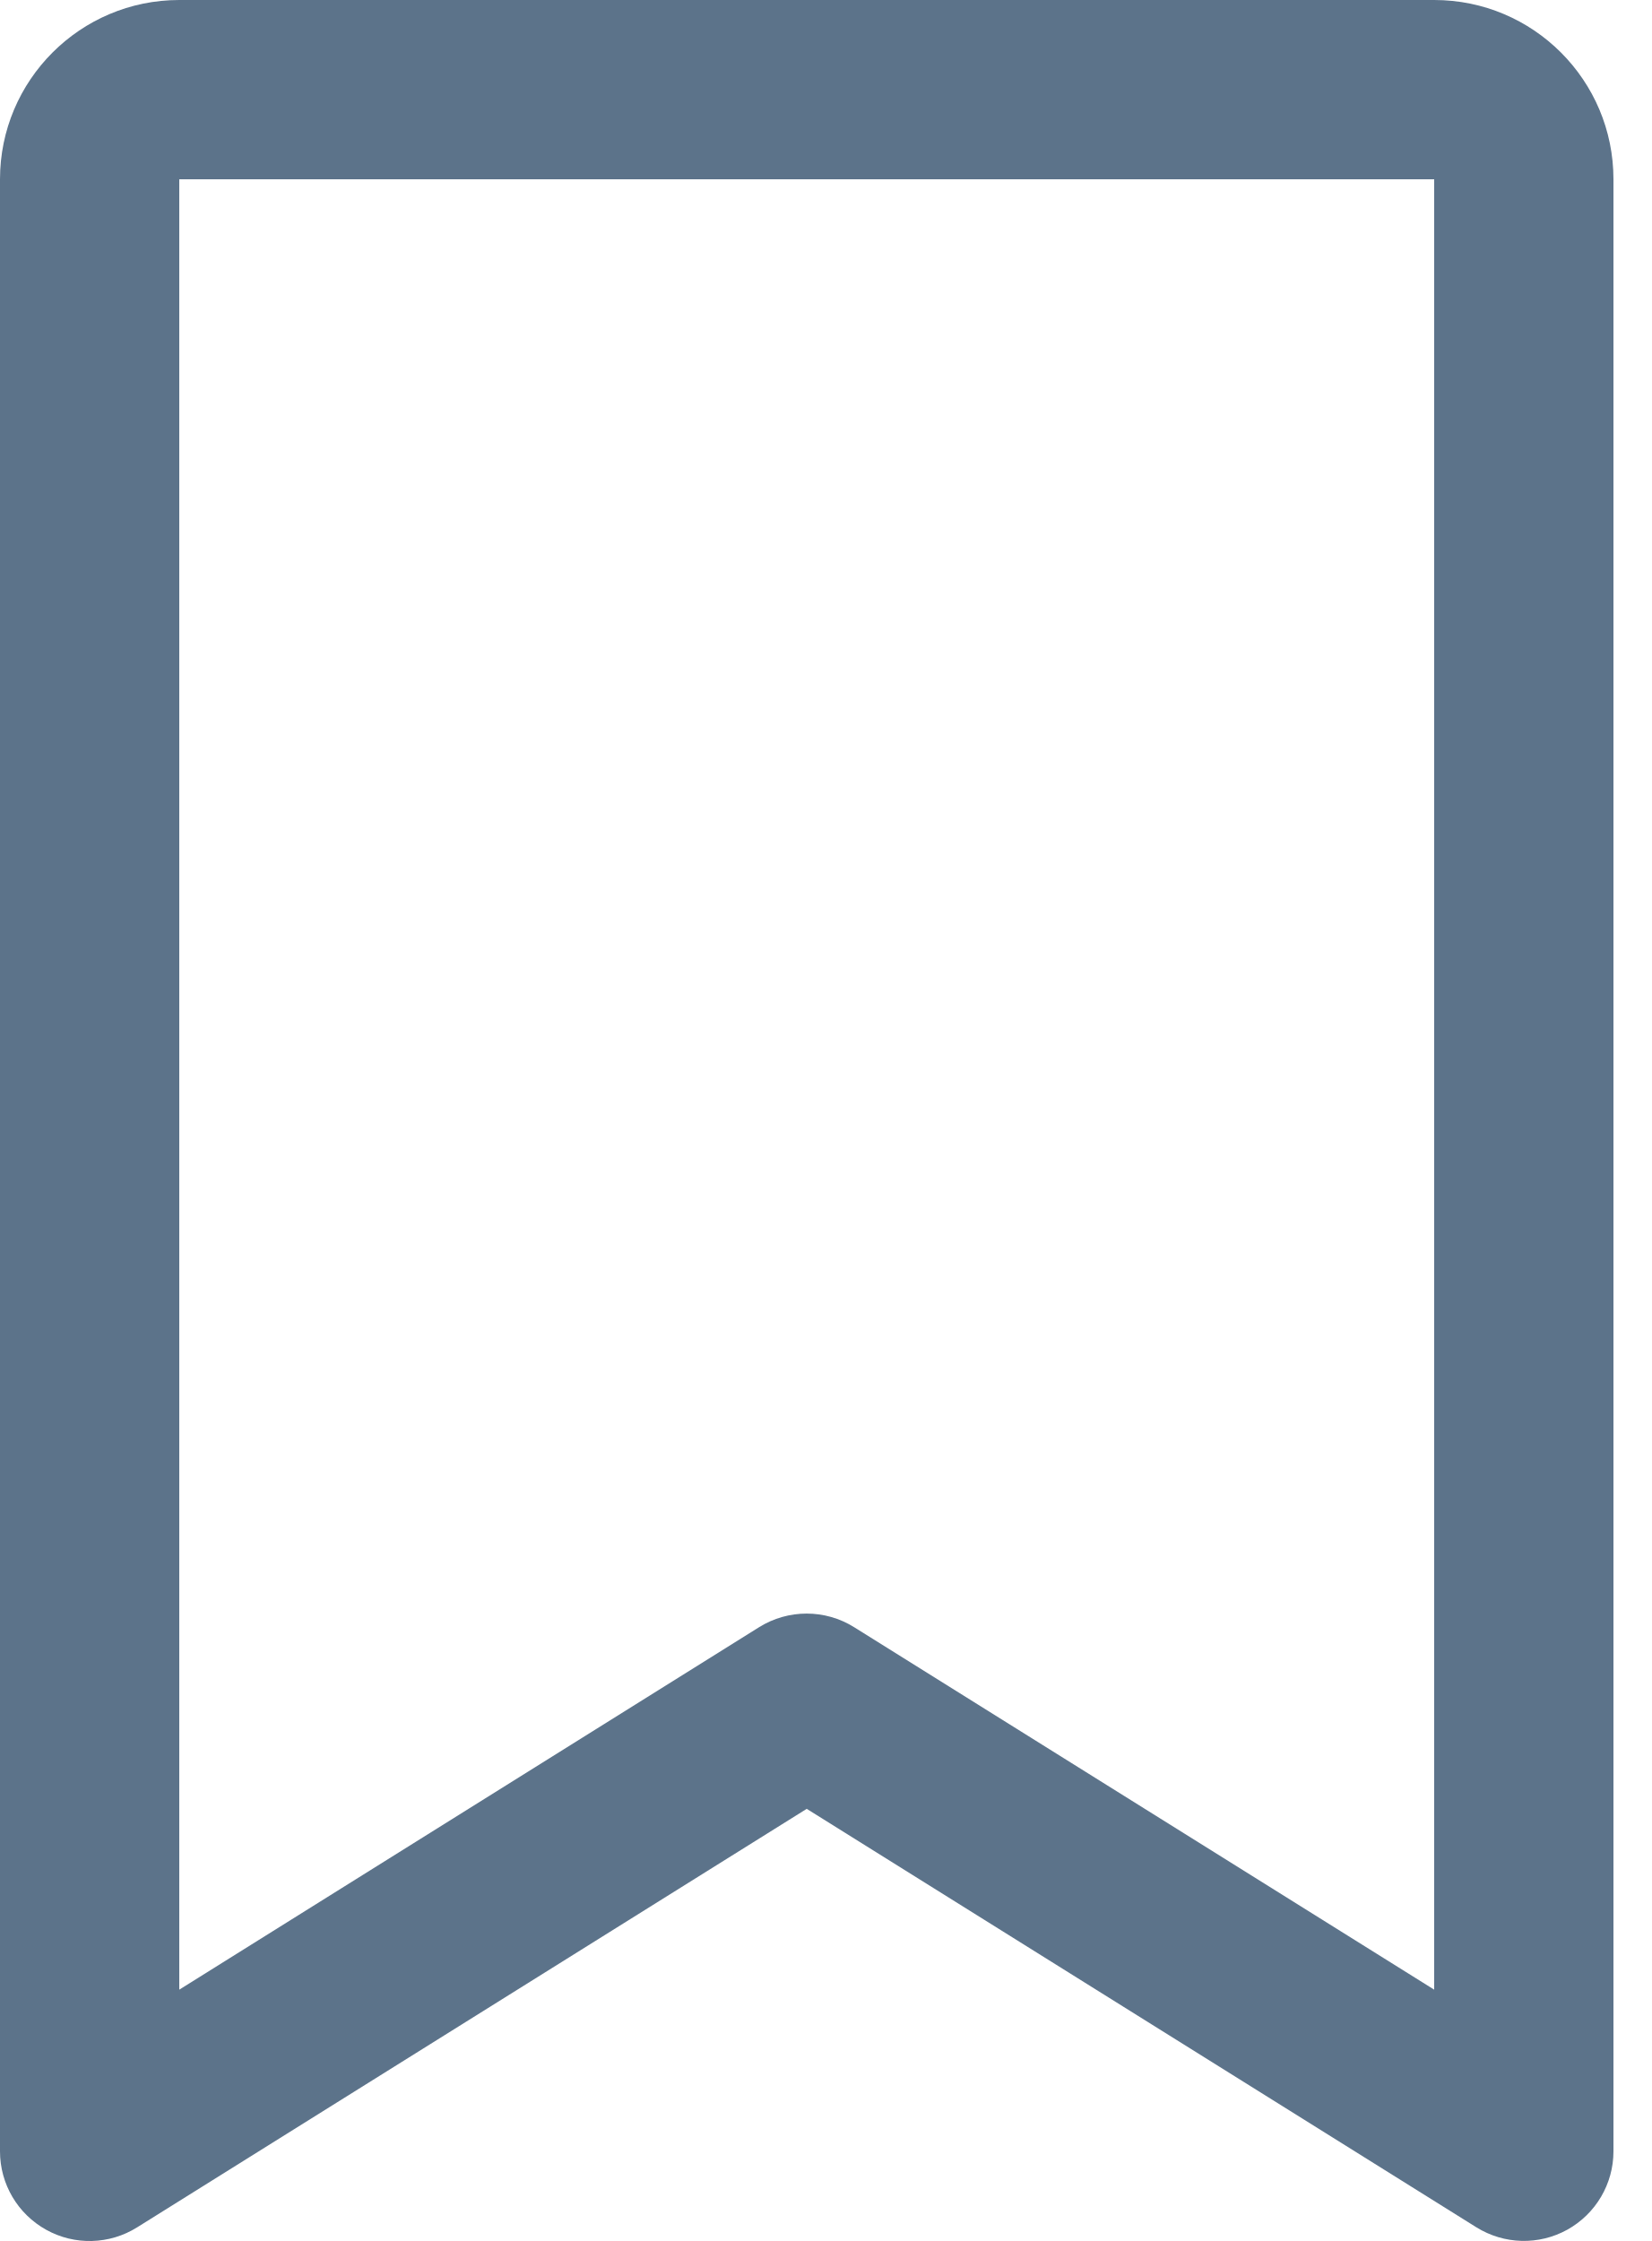
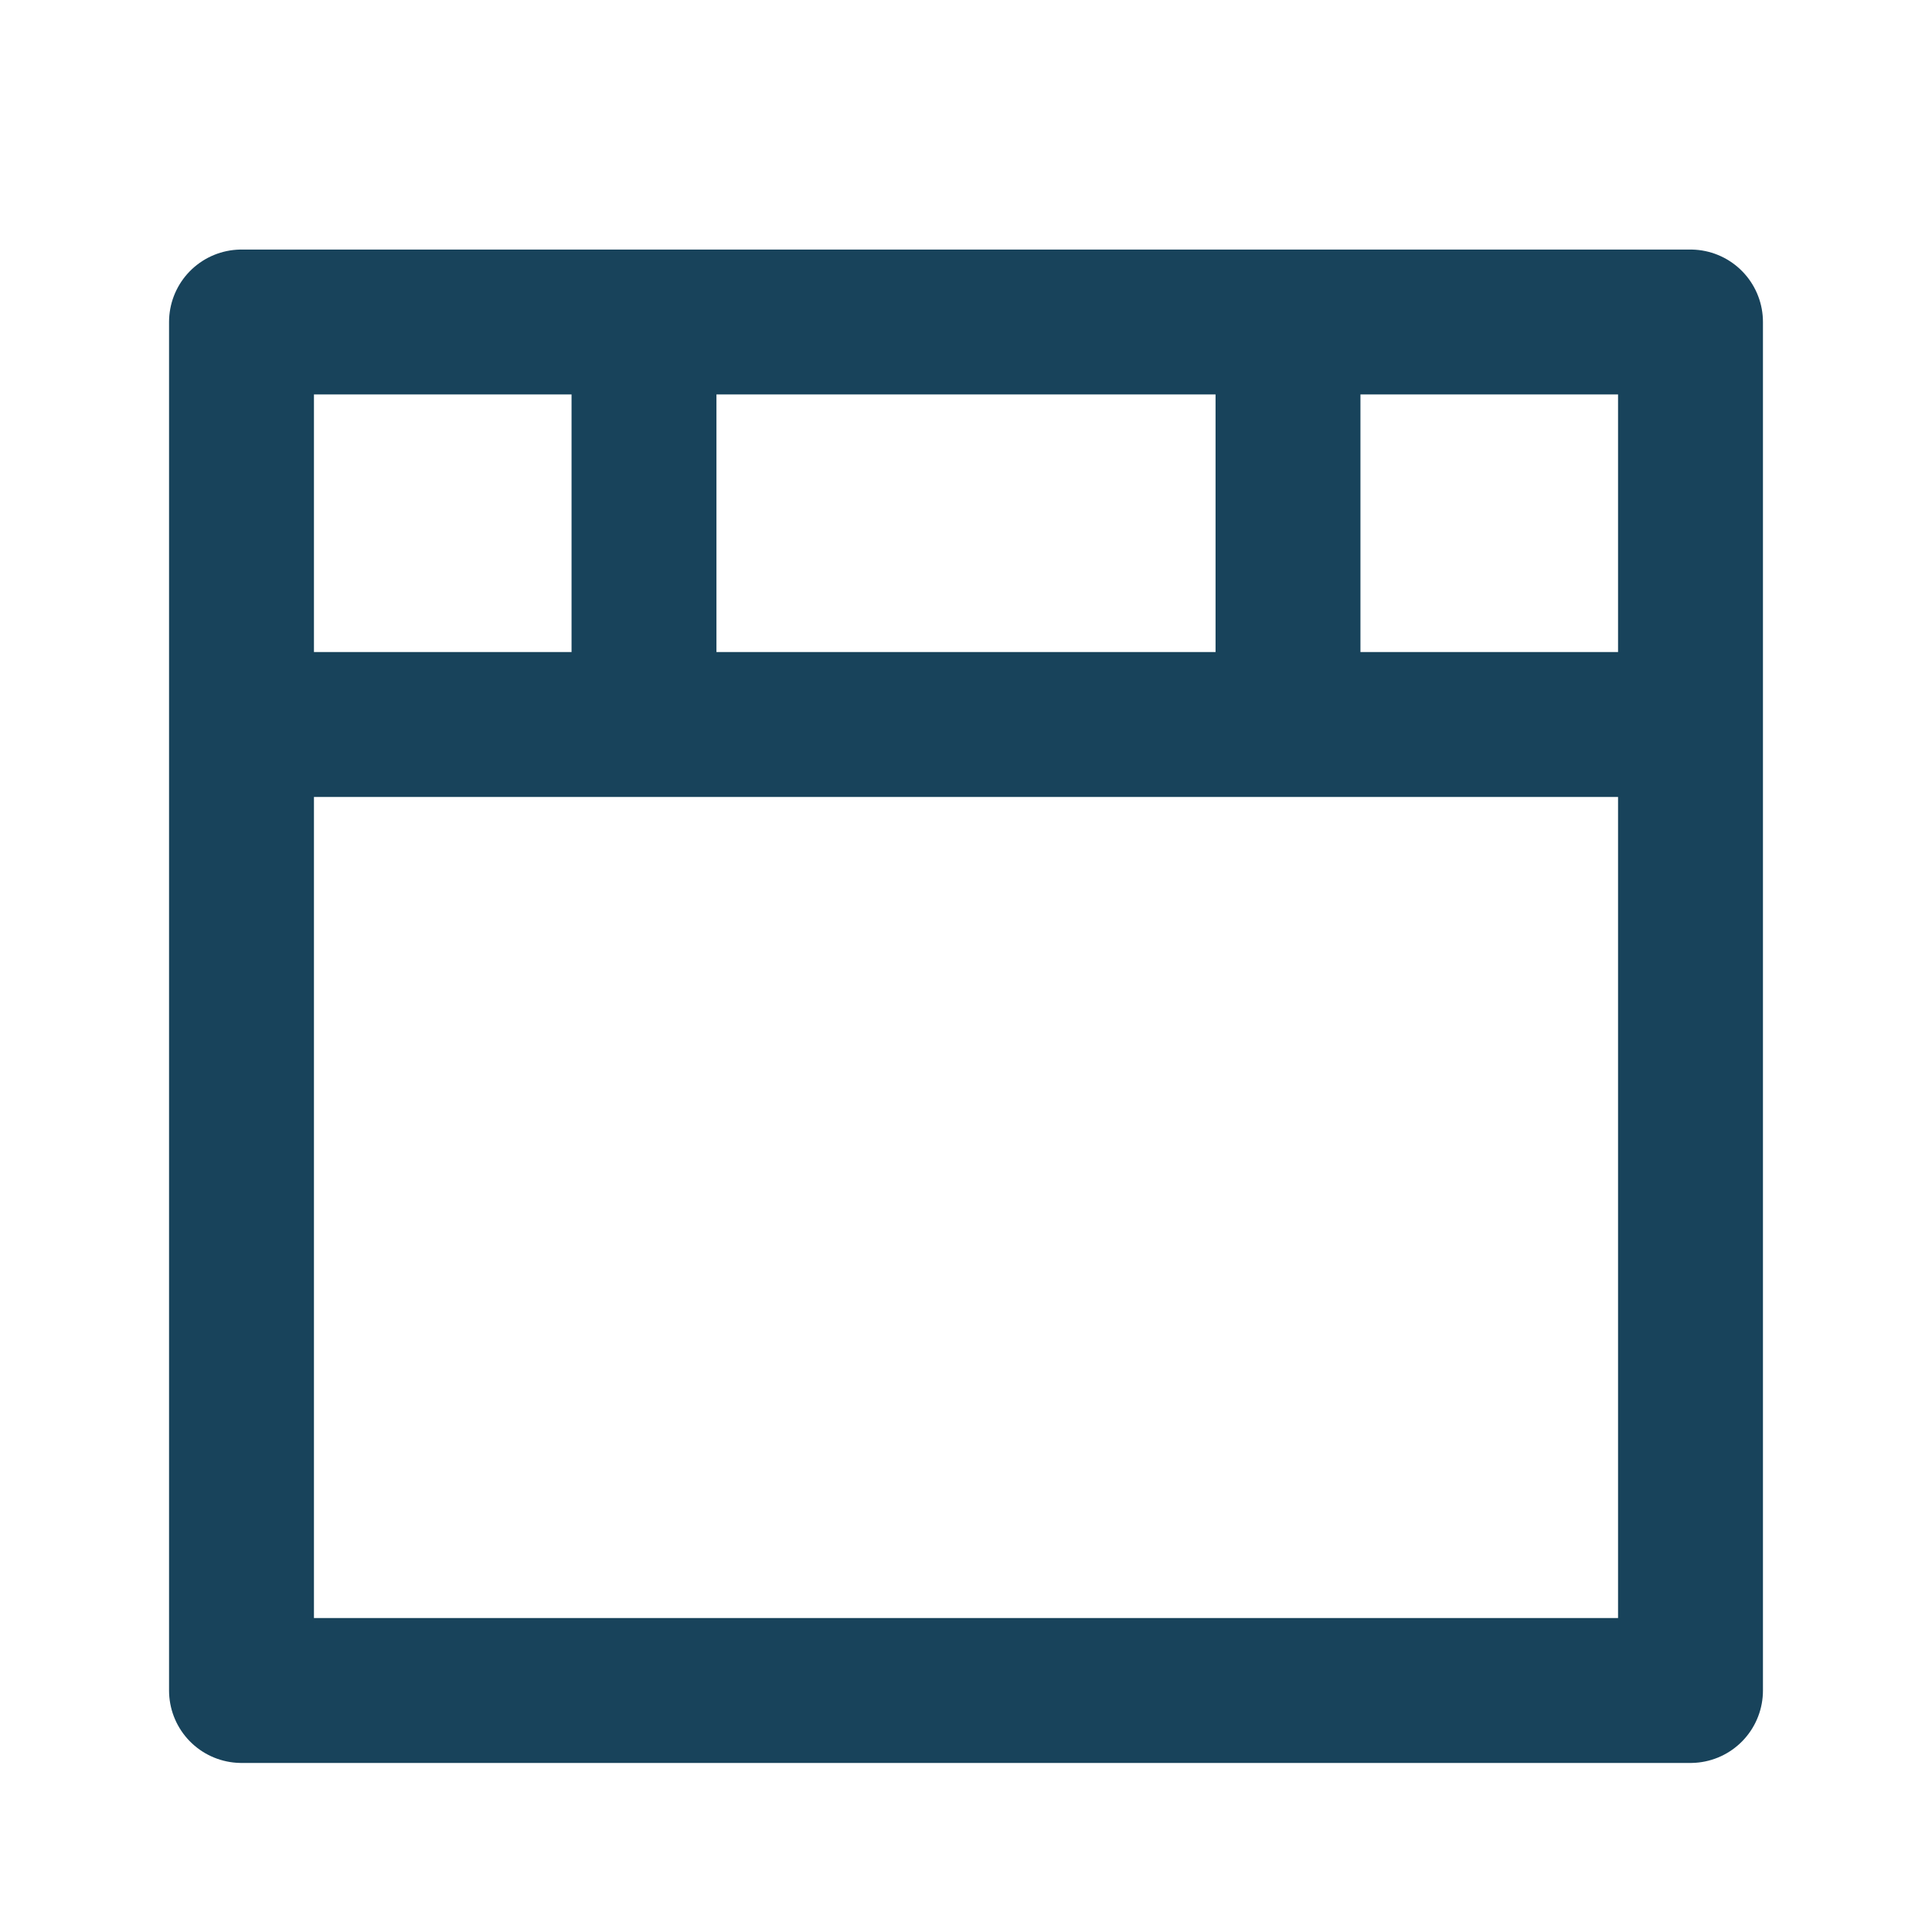
- <svg xmlns="http://www.w3.org/2000/svg" width="14" height="19" viewBox="0 0 14 19" fill="none">
-   <path fill-rule="evenodd" clip-rule="evenodd" d="M12.16 0H1.52C0.681 0 0 0.681 0 1.52V18.24C0 18.517 0.15 18.771 0.392 18.905C0.633 19.039 0.929 19.031 1.163 18.884L6.84 15.336L12.518 18.884C12.753 19.03 13.047 19.038 13.289 18.904C13.53 18.77 13.68 18.516 13.68 18.24V1.52C13.68 0.681 13 0 12.16 0ZM12.16 16.869L7.242 13.796C6.996 13.642 6.683 13.642 6.436 13.796L1.52 16.869V1.52H12.16V16.869Z" fill="#5C738A" />
+ <svg xmlns="http://www.w3.org/2000/svg" width="24" height="24" viewBox="0 0 24 24">
+   <path d="M3 4H21V21H3ZM3 9H21M8 4V9M16 4V9" fill="none" stroke="#18435b" stroke-width="1.8" stroke-linejoin="round" stroke-linecap="round" />
</svg>
